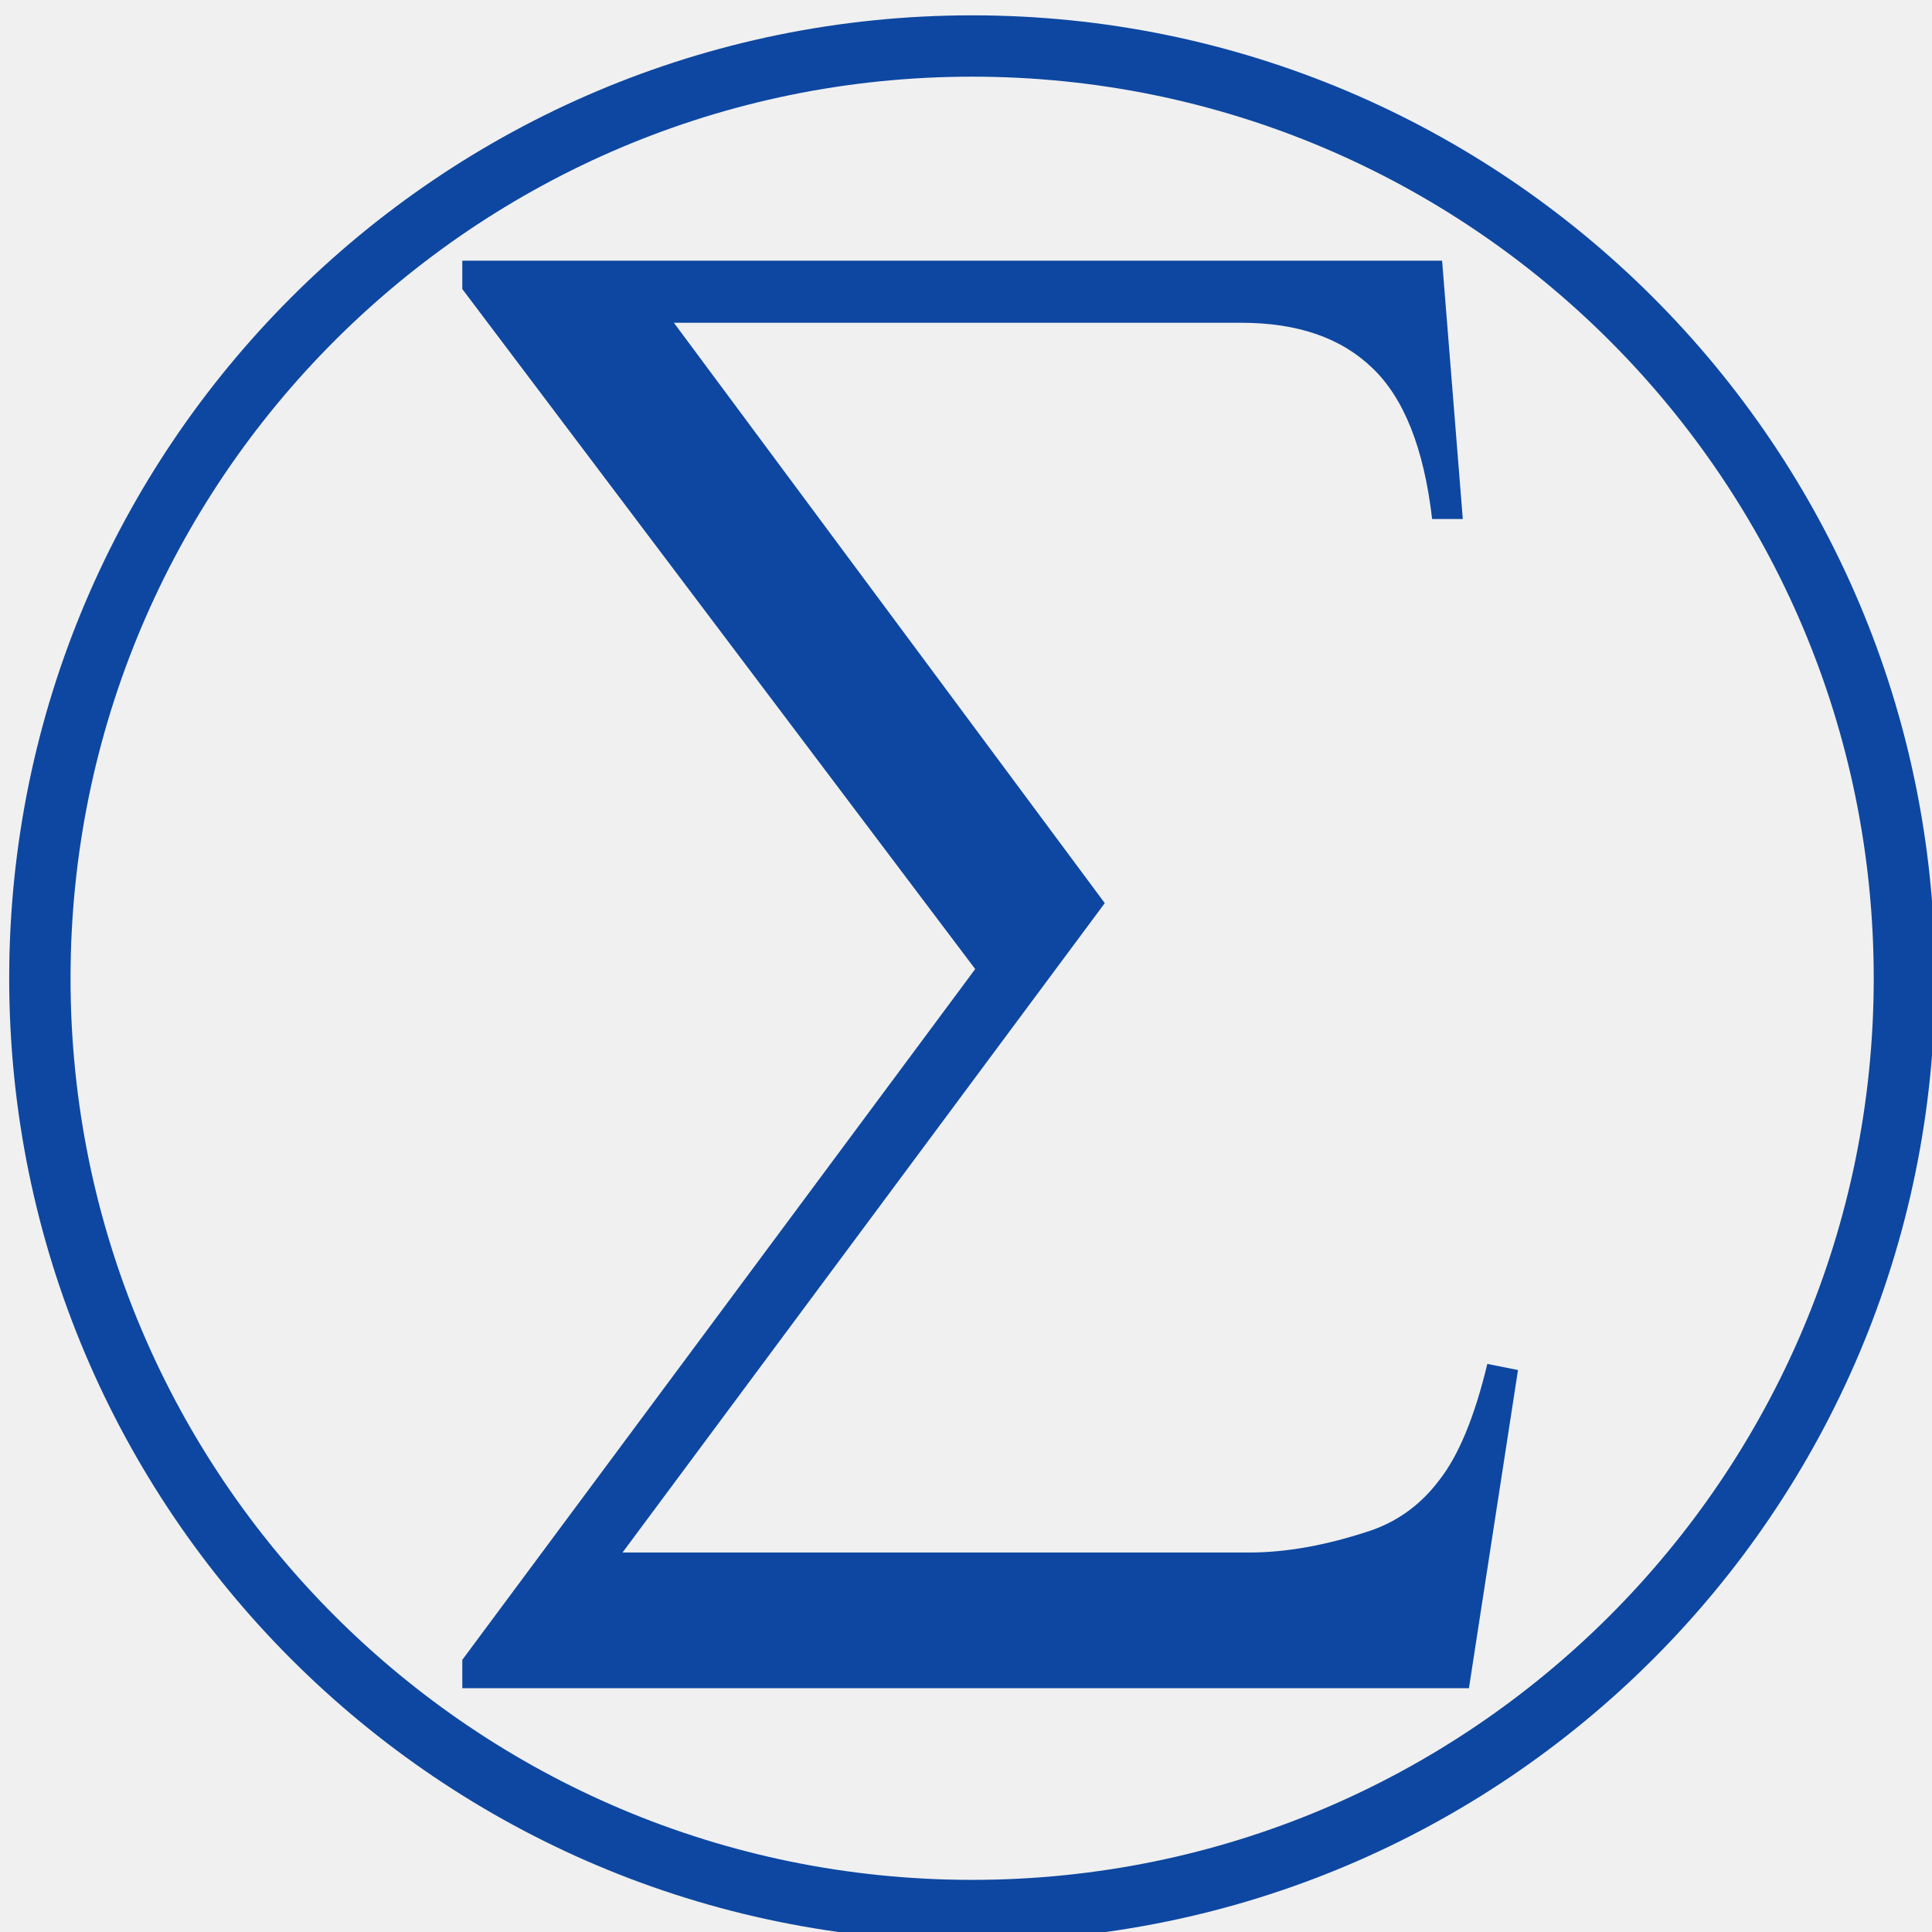
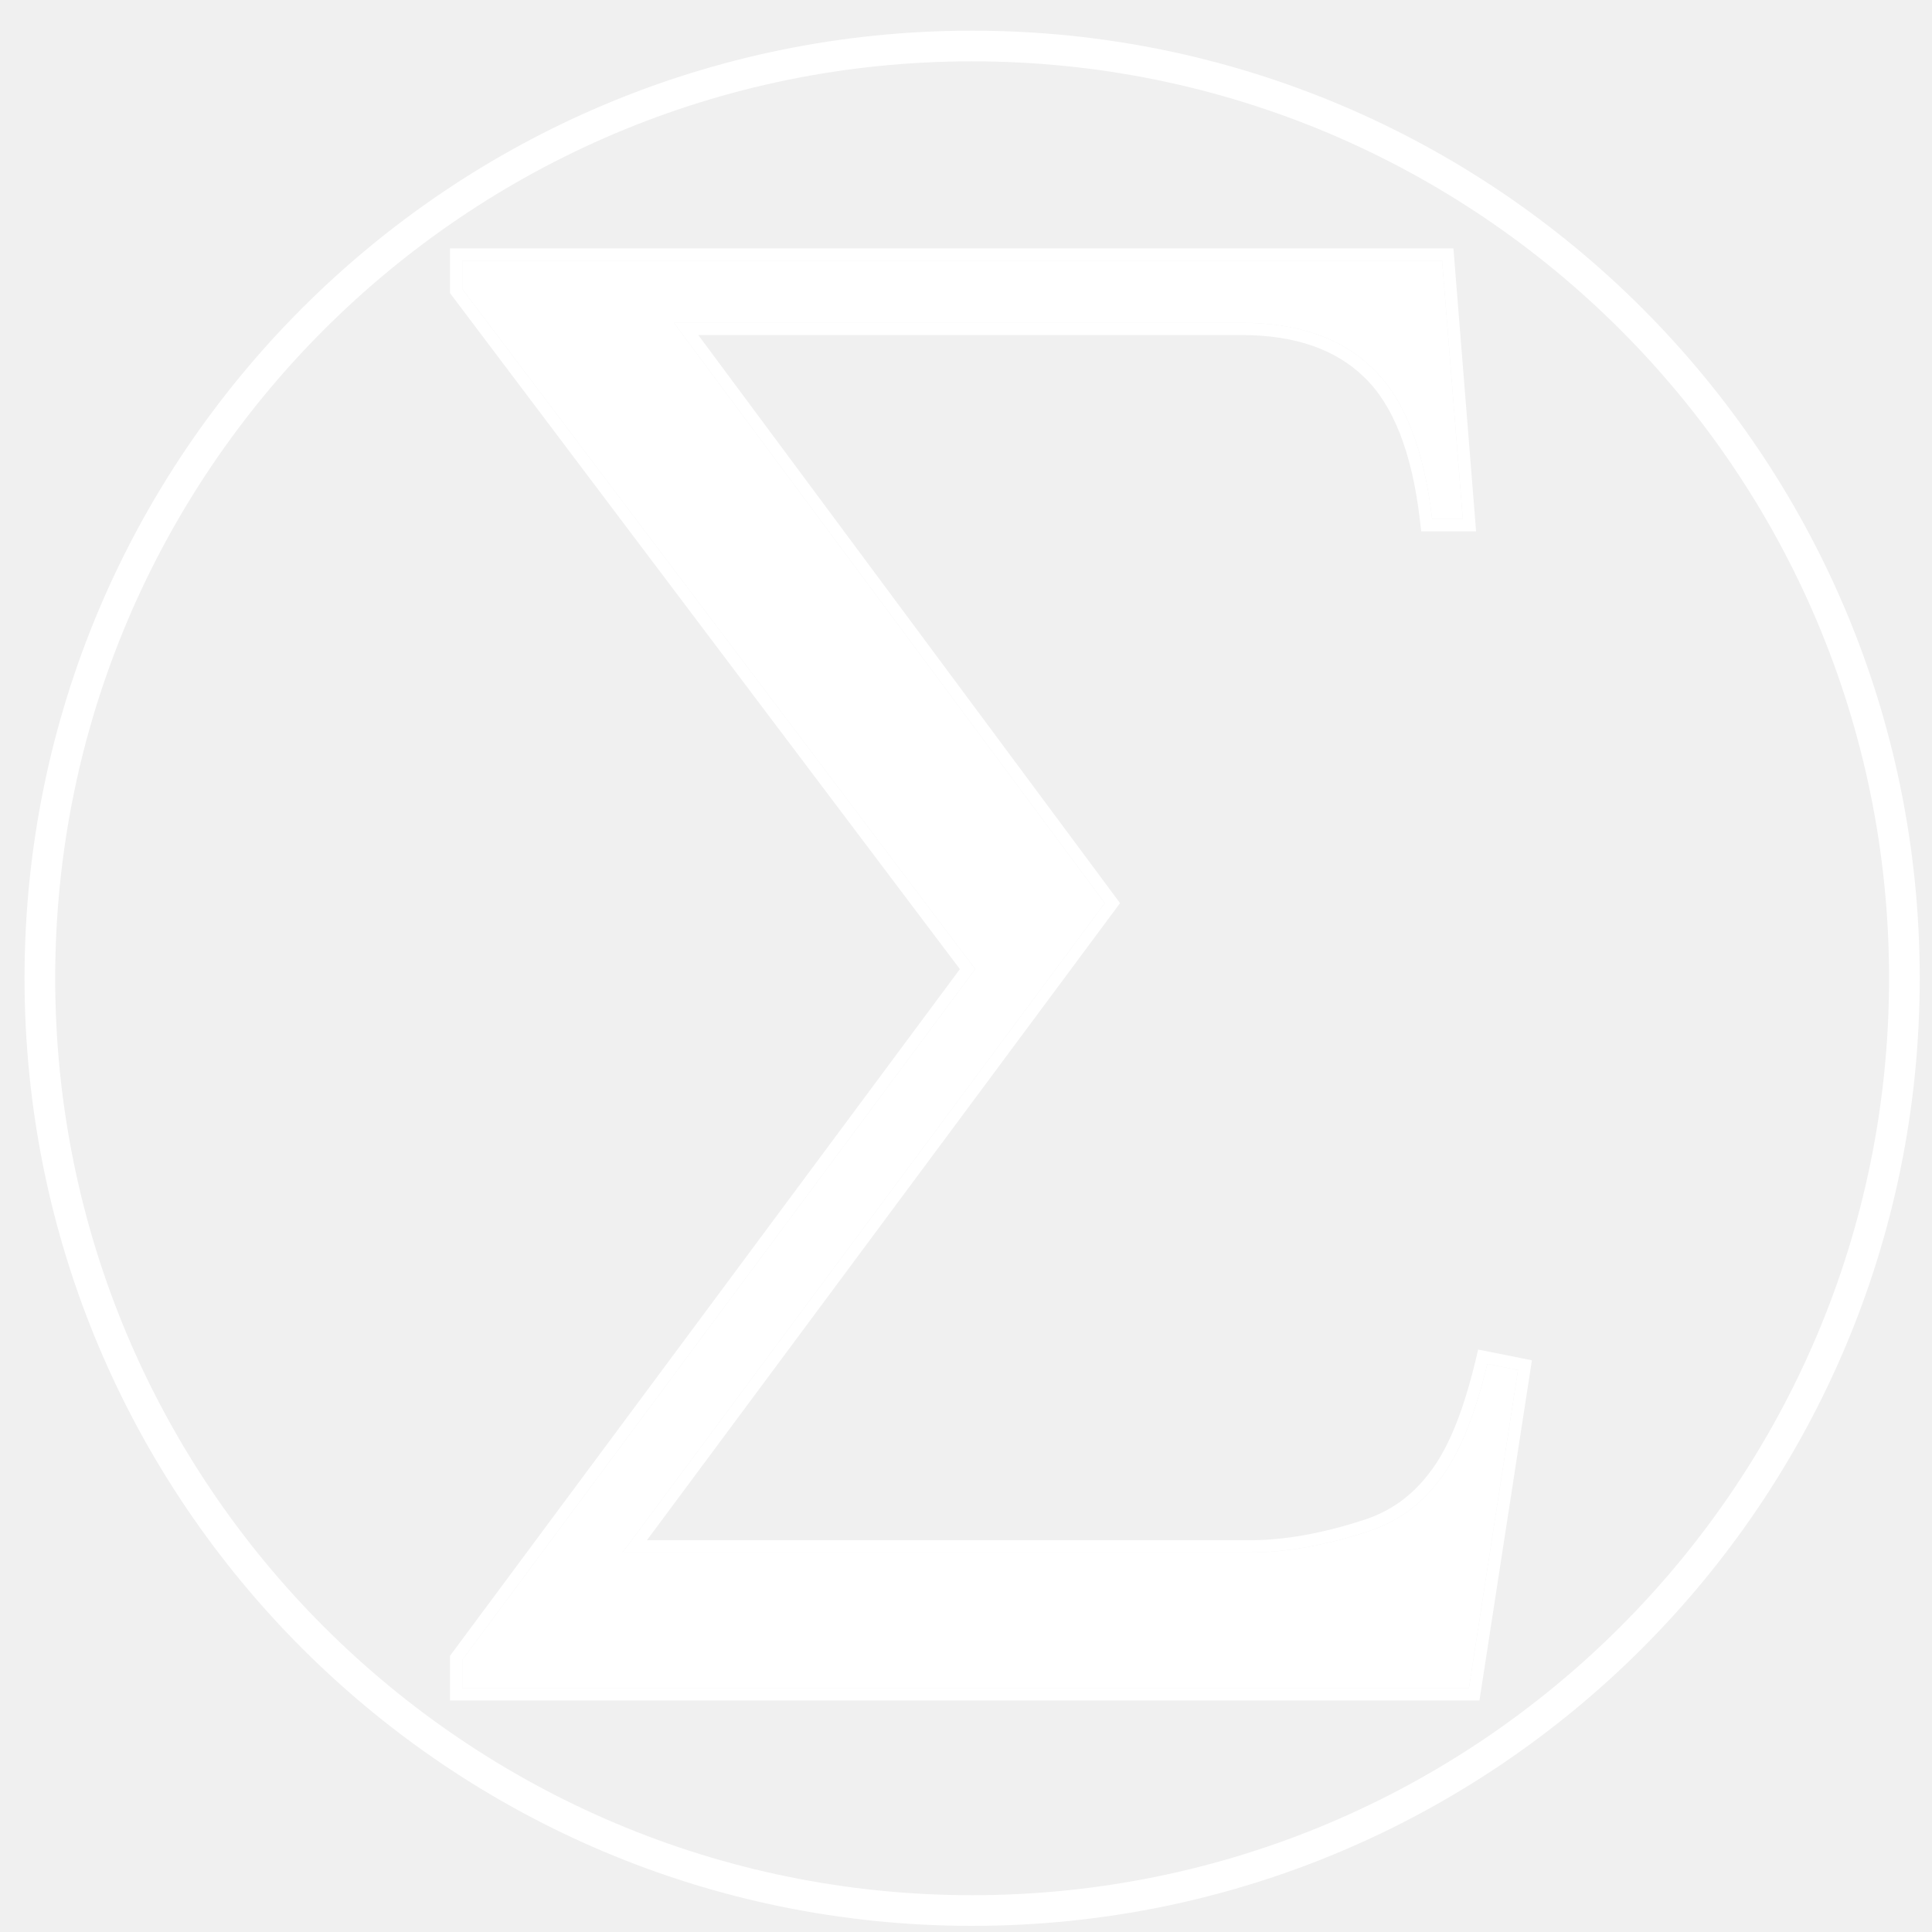
- <svg xmlns="http://www.w3.org/2000/svg" width="512" height="512" viewBox="0 0 512 512" fill="none">
-   <g clip-path="url(#clip0_1_2)">
-     <path d="M257.625 506.311C394.073 506.311 504.686 395.698 504.686 259.251C504.686 122.803 394.073 12.191 257.625 12.191C121.178 12.191 10.565 122.803 10.565 259.251C10.565 395.698 121.178 506.311 257.625 506.311Z" stroke="#0D47A1" stroke-width="16.254" />
-     <path d="M389.283 447.39H122.514V439.873L258.438 256.813L122.514 76.597V69.079H382.171L387.657 137.549H379.53C377.364 118.857 372.081 105.515 363.683 97.524C355.421 89.532 343.84 85.537 328.94 85.537H178.59L292.775 239.34L164.978 411.429H331.175C340.656 411.429 351.017 409.6 362.26 405.943C369.981 403.505 376.348 398.967 381.359 392.33C386.506 385.829 390.773 375.535 394.159 361.448L402.286 363.073L389.283 447.39Z" fill="#0D47A1" />
+ <svg xmlns="http://www.w3.org/2000/svg" width="315" height="315" viewBox="0 0 315 315" fill="none">
+   <g id="Frame 1" clip-path="url(#clip0_3_2)">
+     <g id="circle">
+       <circle id="Ellipse 1" cx="158.5" cy="159.5" r="152" stroke="white" stroke-width="5" />
+     </g>
+     <g id="sigma">
+       <g id="â">
+         <mask id="path-2-outside-1_3_2" maskUnits="userSpaceOnUse" x="73" y="40" width="177" height="238" fill="black">
+           <rect fill="white" x="73" y="40" width="177" height="238" />
+           <path d="M239.5 275.25H75.375V270.625L159 158L75.375 47.125V42.5H235.125L238.5 84.625H233.5C232.167 73.125 228.917 64.917 223.75 60C218.667 55.083 211.542 52.625 202.375 52.625H109.875L180.125 147.25L101.5 253.125H203.75C209.583 253.125 215.958 252 222.875 249.75C227.625 248.25 231.542 245.458 234.625 241.375C237.792 237.375 240.417 231.042 242.5 222.375L247.5 223.375L239.5 275.25Z" />
+         </mask>
+         <path d="M239.5 275.25H75.375V270.625L159 158L75.375 47.125V42.5H235.125L238.5 84.625H233.5C232.167 73.125 228.917 64.917 223.75 60C218.667 55.083 211.542 52.625 202.375 52.625H109.875L180.125 147.25L101.5 253.125H203.75C209.583 253.125 215.958 252 222.875 249.75C227.625 248.25 231.542 245.458 234.625 241.375C237.792 237.375 240.417 231.042 242.5 222.375L247.5 223.375L239.5 275.25Z" fill="white" />
+         <path d="M239.5 275.25V277.25H241.215L241.477 275.555L239.5 275.25ZM75.375 275.25H73.375V277.25H75.375V275.25ZM75.375 270.625L73.769 269.433L73.375 269.964V270.625H75.375ZM159 158L160.606 159.192L161.498 157.991L160.597 156.796L159 158ZM75.375 47.125H73.375V47.795L73.778 48.329L75.375 47.125ZM75.375 42.5V40.5H73.375V42.5H75.375ZM235.125 42.5L237.119 42.34L236.971 40.5H235.125V42.5ZM238.5 84.625V86.625H240.667L240.494 84.465L238.5 84.625ZM233.5 84.625L231.513 84.855L231.718 86.625H233.5V84.625ZM223.75 60L222.36 61.438L222.365 61.443L222.371 61.449L223.75 60ZM109.875 52.625V50.625H105.899L108.269 53.817L109.875 52.625ZM180.125 147.25L181.731 148.442L182.616 147.25L181.731 146.058L180.125 147.25ZM101.5 253.125L99.894 251.933L97.524 255.125H101.5V253.125ZM222.875 249.75L222.273 247.843L222.265 247.845L222.256 247.848L222.875 249.75ZM234.625 241.375L233.057 240.134L233.043 240.152L233.029 240.17L234.625 241.375ZM242.5 222.375L242.892 220.414L241.005 220.036L240.555 221.908L242.5 222.375ZM247.5 223.375L249.477 223.68L249.768 221.789L247.892 221.414L247.5 223.375ZM239.5 273.25H75.375V277.25H239.5V273.25ZM77.375 275.25V270.625H73.375V275.25H77.375ZM76.981 271.817L160.606 159.192L157.394 156.808L73.769 269.433L76.981 271.817ZM160.597 156.796L76.972 45.921L73.778 48.329L157.403 159.204L160.597 156.796ZM77.375 47.125V42.5H73.375V47.125H77.375ZM75.375 44.5H235.125V40.5H75.375V44.5ZM233.131 42.66L236.506 84.785L240.494 84.465L237.119 42.34L233.131 42.66ZM238.5 82.625H233.5V86.625H238.5V82.625ZM235.487 84.395C234.131 72.7 230.79 63.938 225.129 58.551L222.371 61.449C227.044 65.895 230.203 73.55 231.513 84.855L235.487 84.395ZM225.14 58.562C219.583 53.188 211.901 50.625 202.375 50.625V54.625C211.182 54.625 217.75 56.979 222.36 61.438L225.14 58.562ZM202.375 50.625H109.875V54.625H202.375V50.625ZM108.269 53.817L178.519 148.442L181.731 146.058L111.481 51.433L108.269 53.817ZM178.519 146.058L99.894 251.933L103.106 254.317L181.731 148.442L178.519 146.058ZM101.5 255.125H203.75V251.125H101.5V255.125ZM203.75 255.125C209.838 255.125 216.424 253.952 223.494 251.652L222.256 247.848C215.492 250.048 209.329 251.125 203.75 251.125V255.125ZM223.477 251.657C228.635 250.028 232.895 246.985 236.221 242.58L233.029 240.17C230.189 243.931 226.615 246.472 222.273 247.843L223.477 251.657ZM236.193 242.616C239.628 238.278 242.337 231.611 244.445 222.842L240.555 221.908C238.497 230.472 235.956 236.472 233.057 240.134L236.193 242.616ZM242.108 224.336L247.108 225.336L247.892 221.414L242.892 220.414L242.108 224.336ZM245.523 223.07L237.523 274.945L241.477 275.555L249.477 223.68L245.523 223.07Z" fill="white" mask="url(#path-2-outside-1_3_2)" />
+       </g>
+     </g>
  </g>
  <defs>
-     <clipPath id="clip0_1_2">
-       <rect width="512" height="512" fill="white" />
+     <clipPath id="clip0_3_2">
+       <rect width="315" height="315" fill="white" />
    </clipPath>
  </defs>
</svg>
